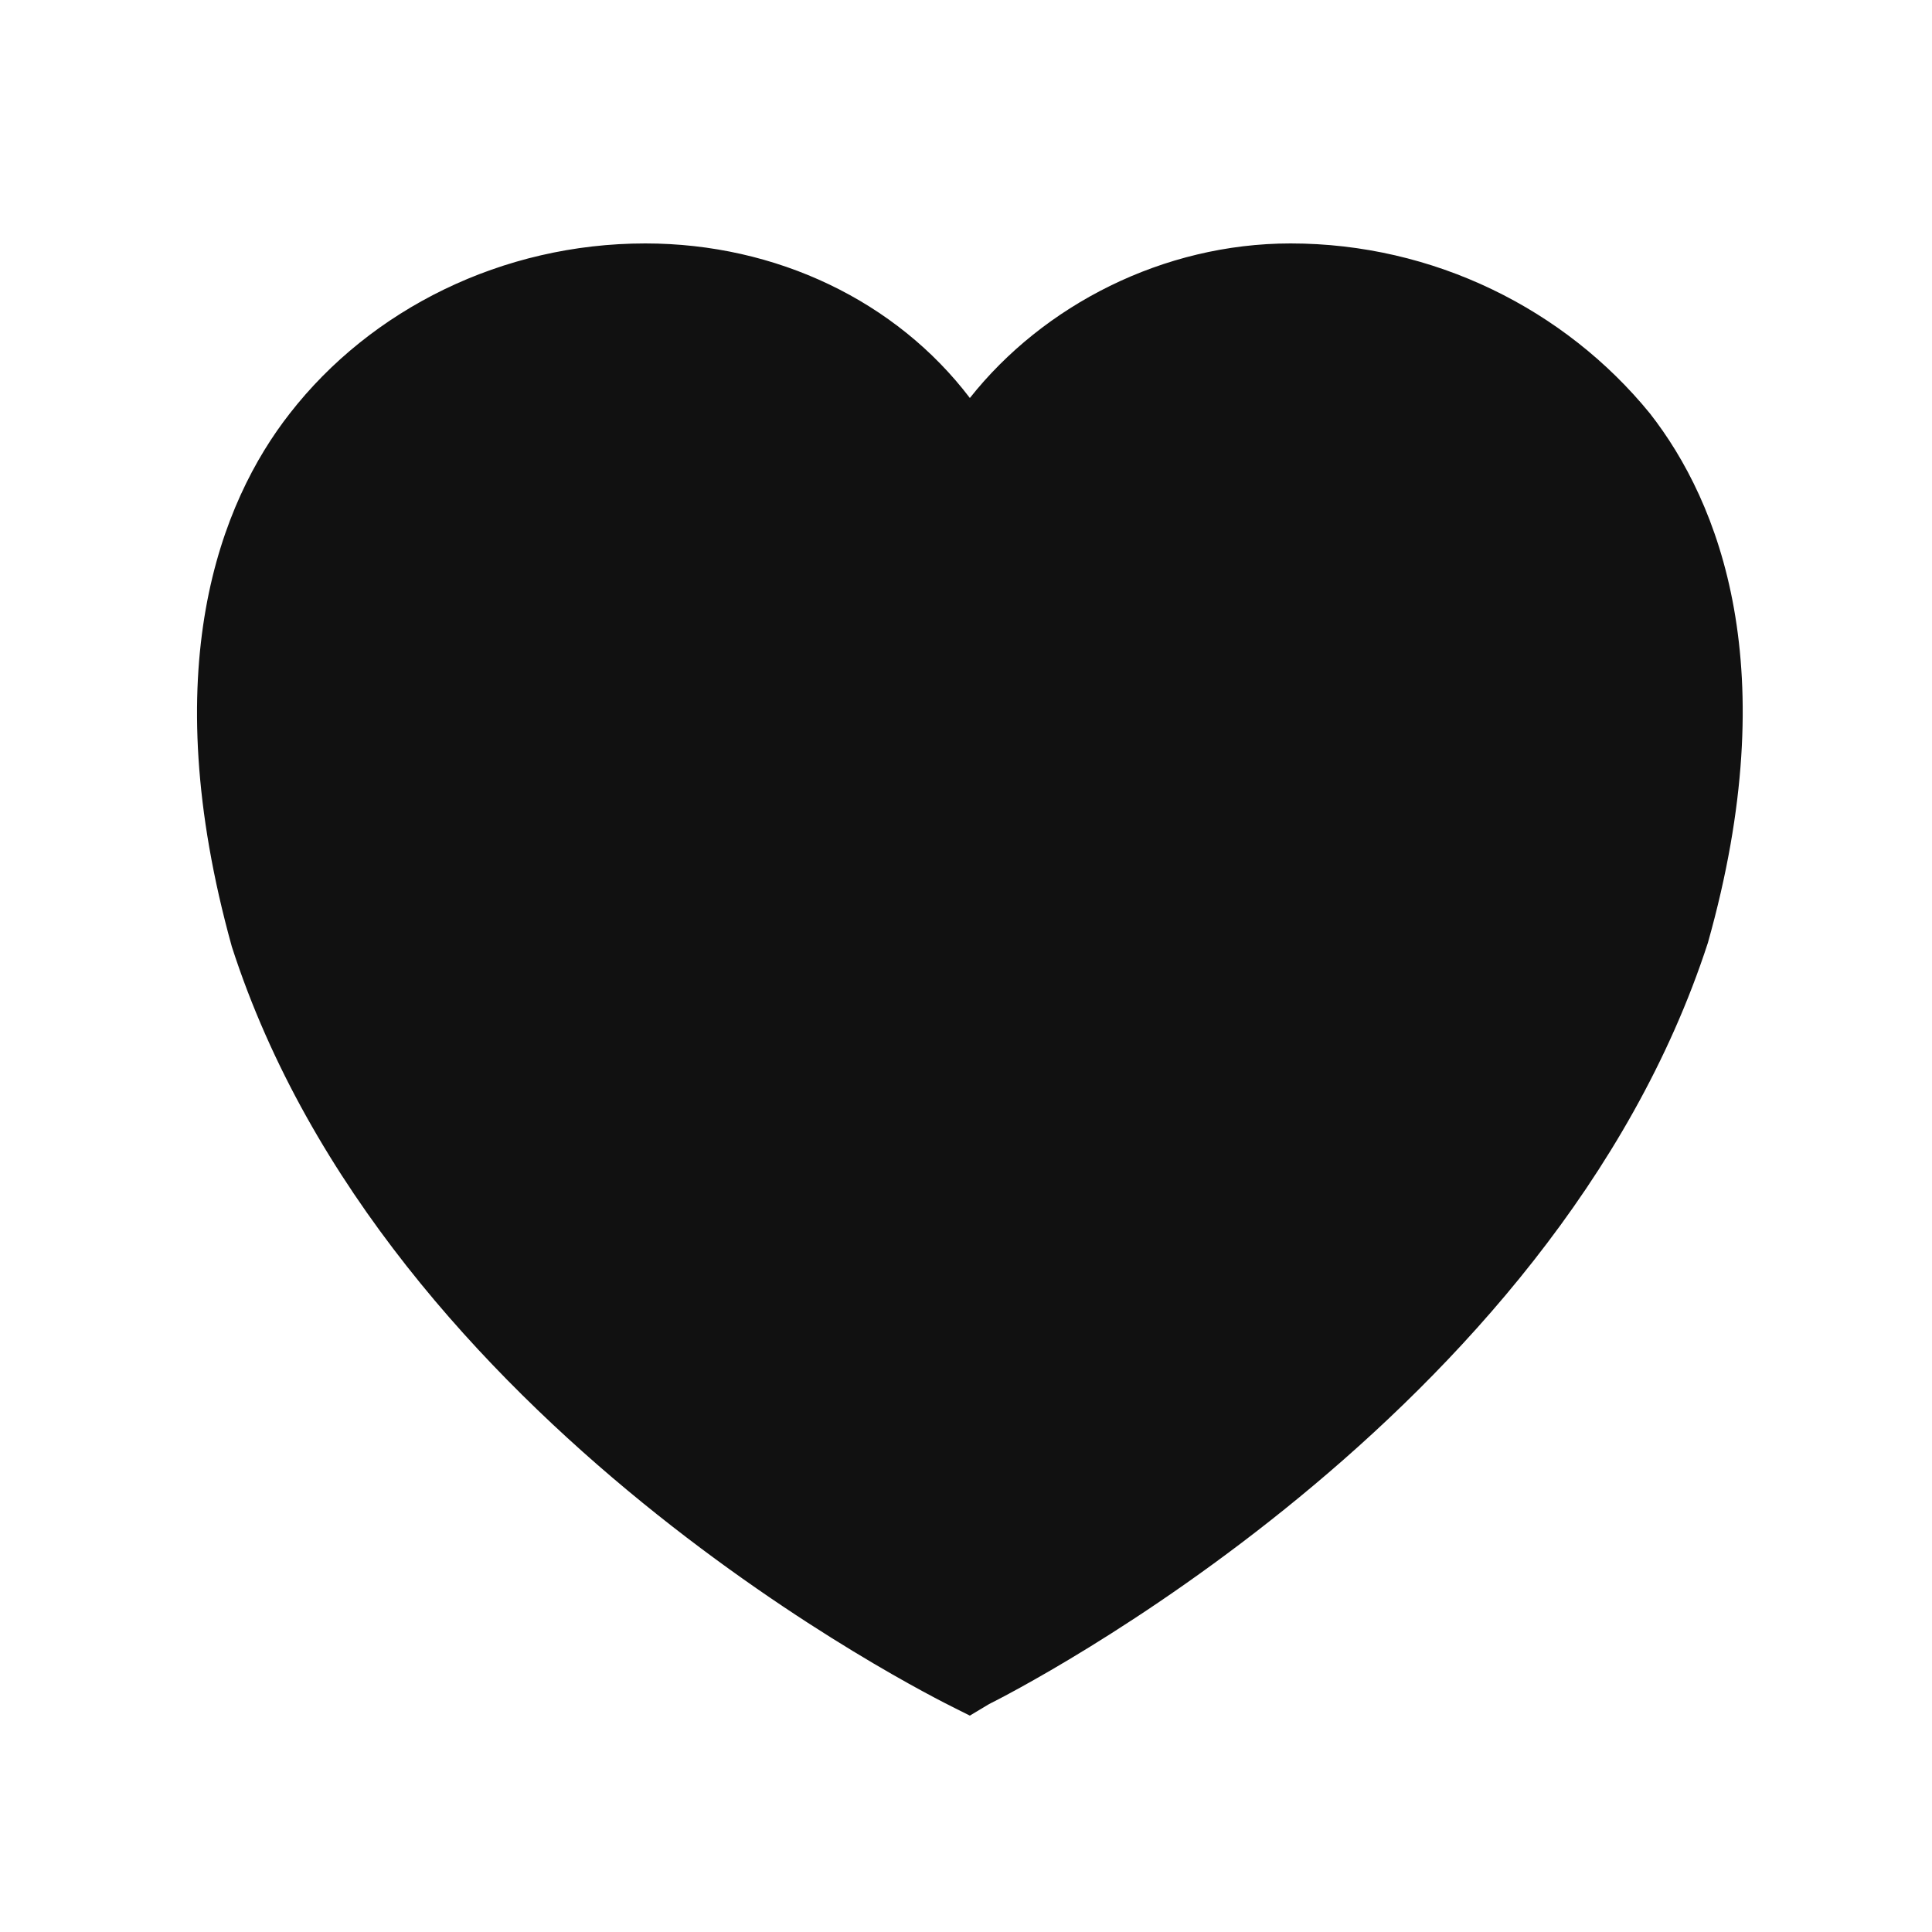
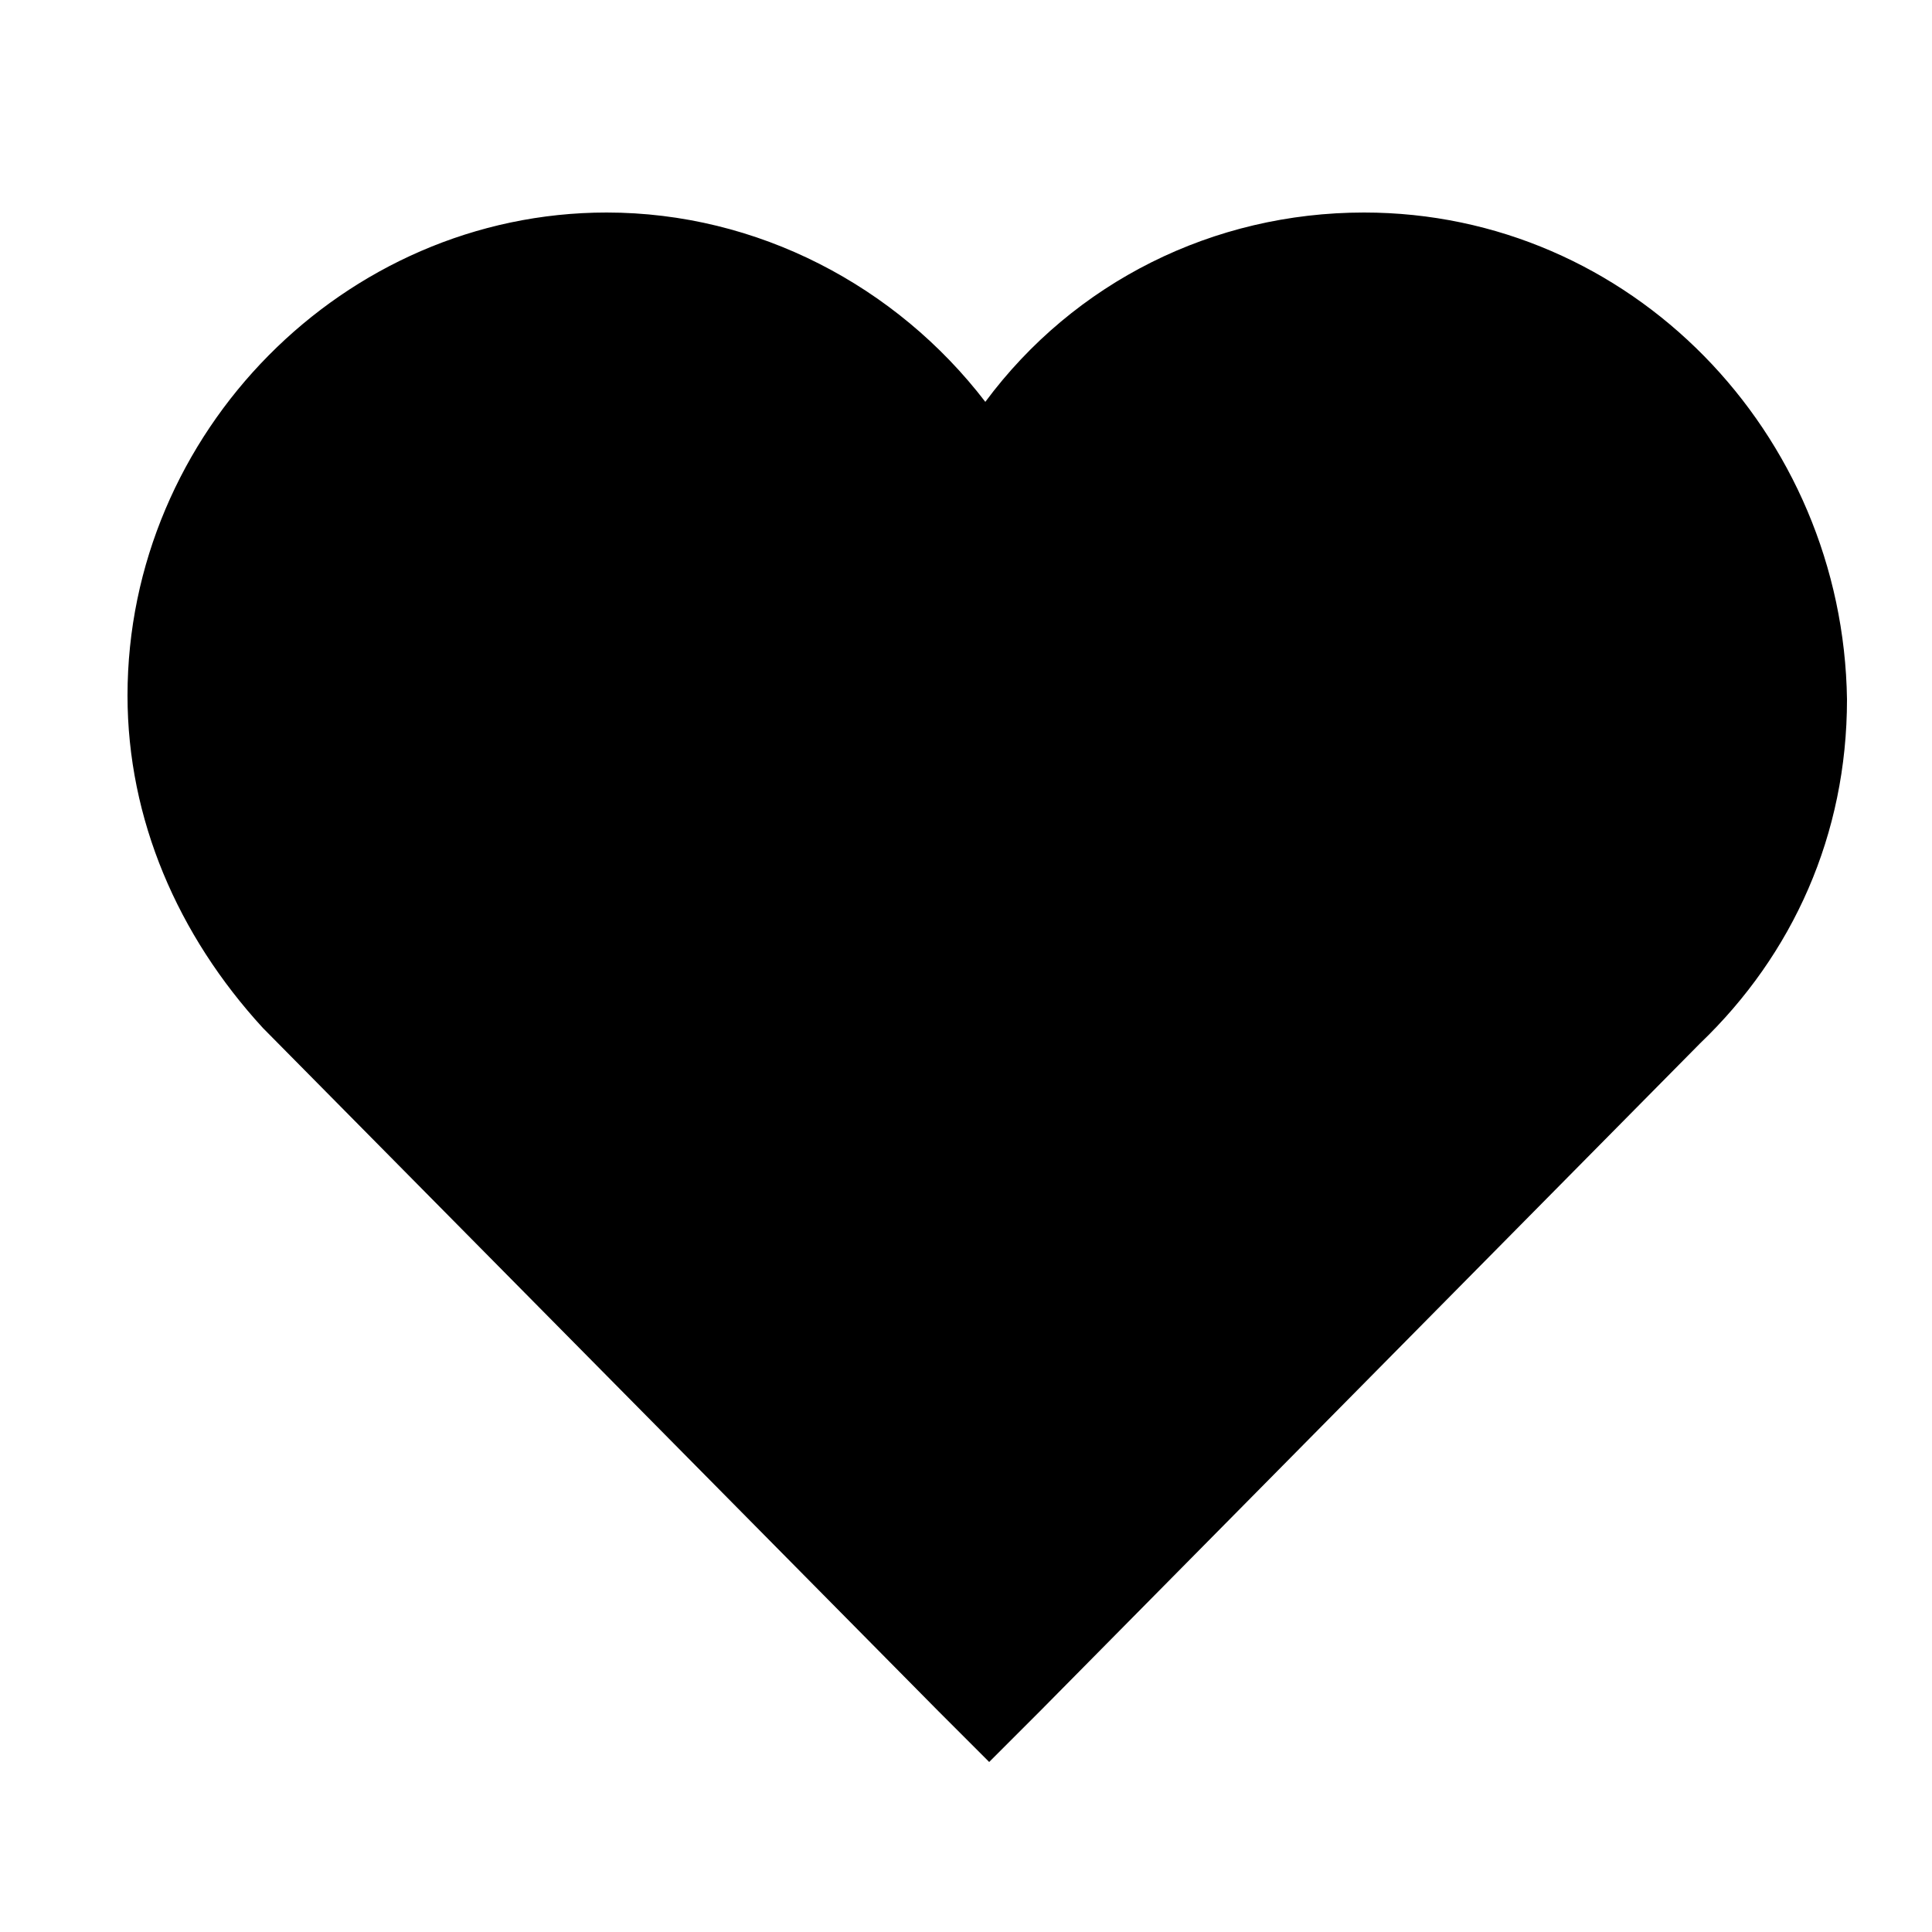
<svg xmlns="http://www.w3.org/2000/svg" version="1.1" id="Layer_1" x="0px" y="0px" viewBox="0 0 50 50" enable-background="new 0 0 50 50" xml:space="preserve">
-   <path id="back" fill="#111111" d="M33.4,7.3c-3.6,0-6.8,1.9-8.3,4.8c-1.5-2.9-4.8-4.8-8.4-4.8c-5.6,0-13.1,4.5-9.7,16.9  c3.9,12.1,18.1,19.1,18.1,19.1s14.2-7.1,18.1-19.1C46.6,11.8,39,7.3,33.4,7.3z" />
  <g>
-     <path id="outline" fill="#111111" d="M25.1,44.4l-0.4-0.2C24.1,43.9,10,36.9,6,24.5C4,17.3,5.7,13,7.5,10.7C9.6,8,13,6.3,16.7,6.3   c3.4,0,6.5,1.5,8.4,4c1.9-2.4,5-4,8.3-4c3.7,0,7.1,1.7,9.3,4.4c1.8,2.3,3.5,6.6,1.5,13.7c-4,12.3-18,19.4-18.6,19.7L25.1,44.4z    M16.7,8.3c-3,0-5.9,1.3-7.6,3.6c-2.1,2.8-2.5,7-1.2,12C11.2,34.2,22.6,40.8,25,42.1c2.4-1.3,13.8-8,17.2-18.3   c1.4-5,1-9.1-1.2-11.9c-1.7-2.3-4.6-3.6-7.7-3.6c-3.2,0-6.1,1.7-7.4,4.3L25,14.3l-0.9-1.7C22.9,10,19.9,8.3,16.7,8.3z" />
+     <g>
+       <path d="M35.8,6.4C42,6.4,47,11.5,47,17.7c0,3.2-1.5,5.9-3.5,8l-18,18.2L7.2,25.4c-2-2-3.2-4.7-3.2-7.7C4,11.5,9,6.4,15.2,6.4    c4.6,0,8.6,2.9,10.3,6.9C27.2,9.3,31.2,6.4,35.8,6.4z" />
+     </g>
+   </g>
+   <g>
+     <g>
+       <path d="M35.3,5.5c-3.9,0-7.5,1.8-9.8,4.9c-2.3-3-5.9-4.9-9.8-4.9C8.9,5.5,3.3,11.2,3.3,18c0,3.2,1.3,6.2,3.5,8.6l17.5,17.7    l1.3,1.3l1.3-1.3L44,27c2.4-2.3,3.8-5.4,3.8-8.9C47.7,11.2,42.2,5.5,35.3,5.5z M35.3,7.2C41.2,7.2,46,12.1,46,18    c0,3-1.4,5.7-3.4,7.6L25.5,43L8.1,25.4c-1.8-2-3-4.5-3-7.4c0-5.9,4.7-10.8,10.6-10.8c4.4,0,8.2,2.8,9.8,6.6    C27.1,10,30.9,7.2,35.3,7.2z" />
+     </g>
  </g>
</svg>
